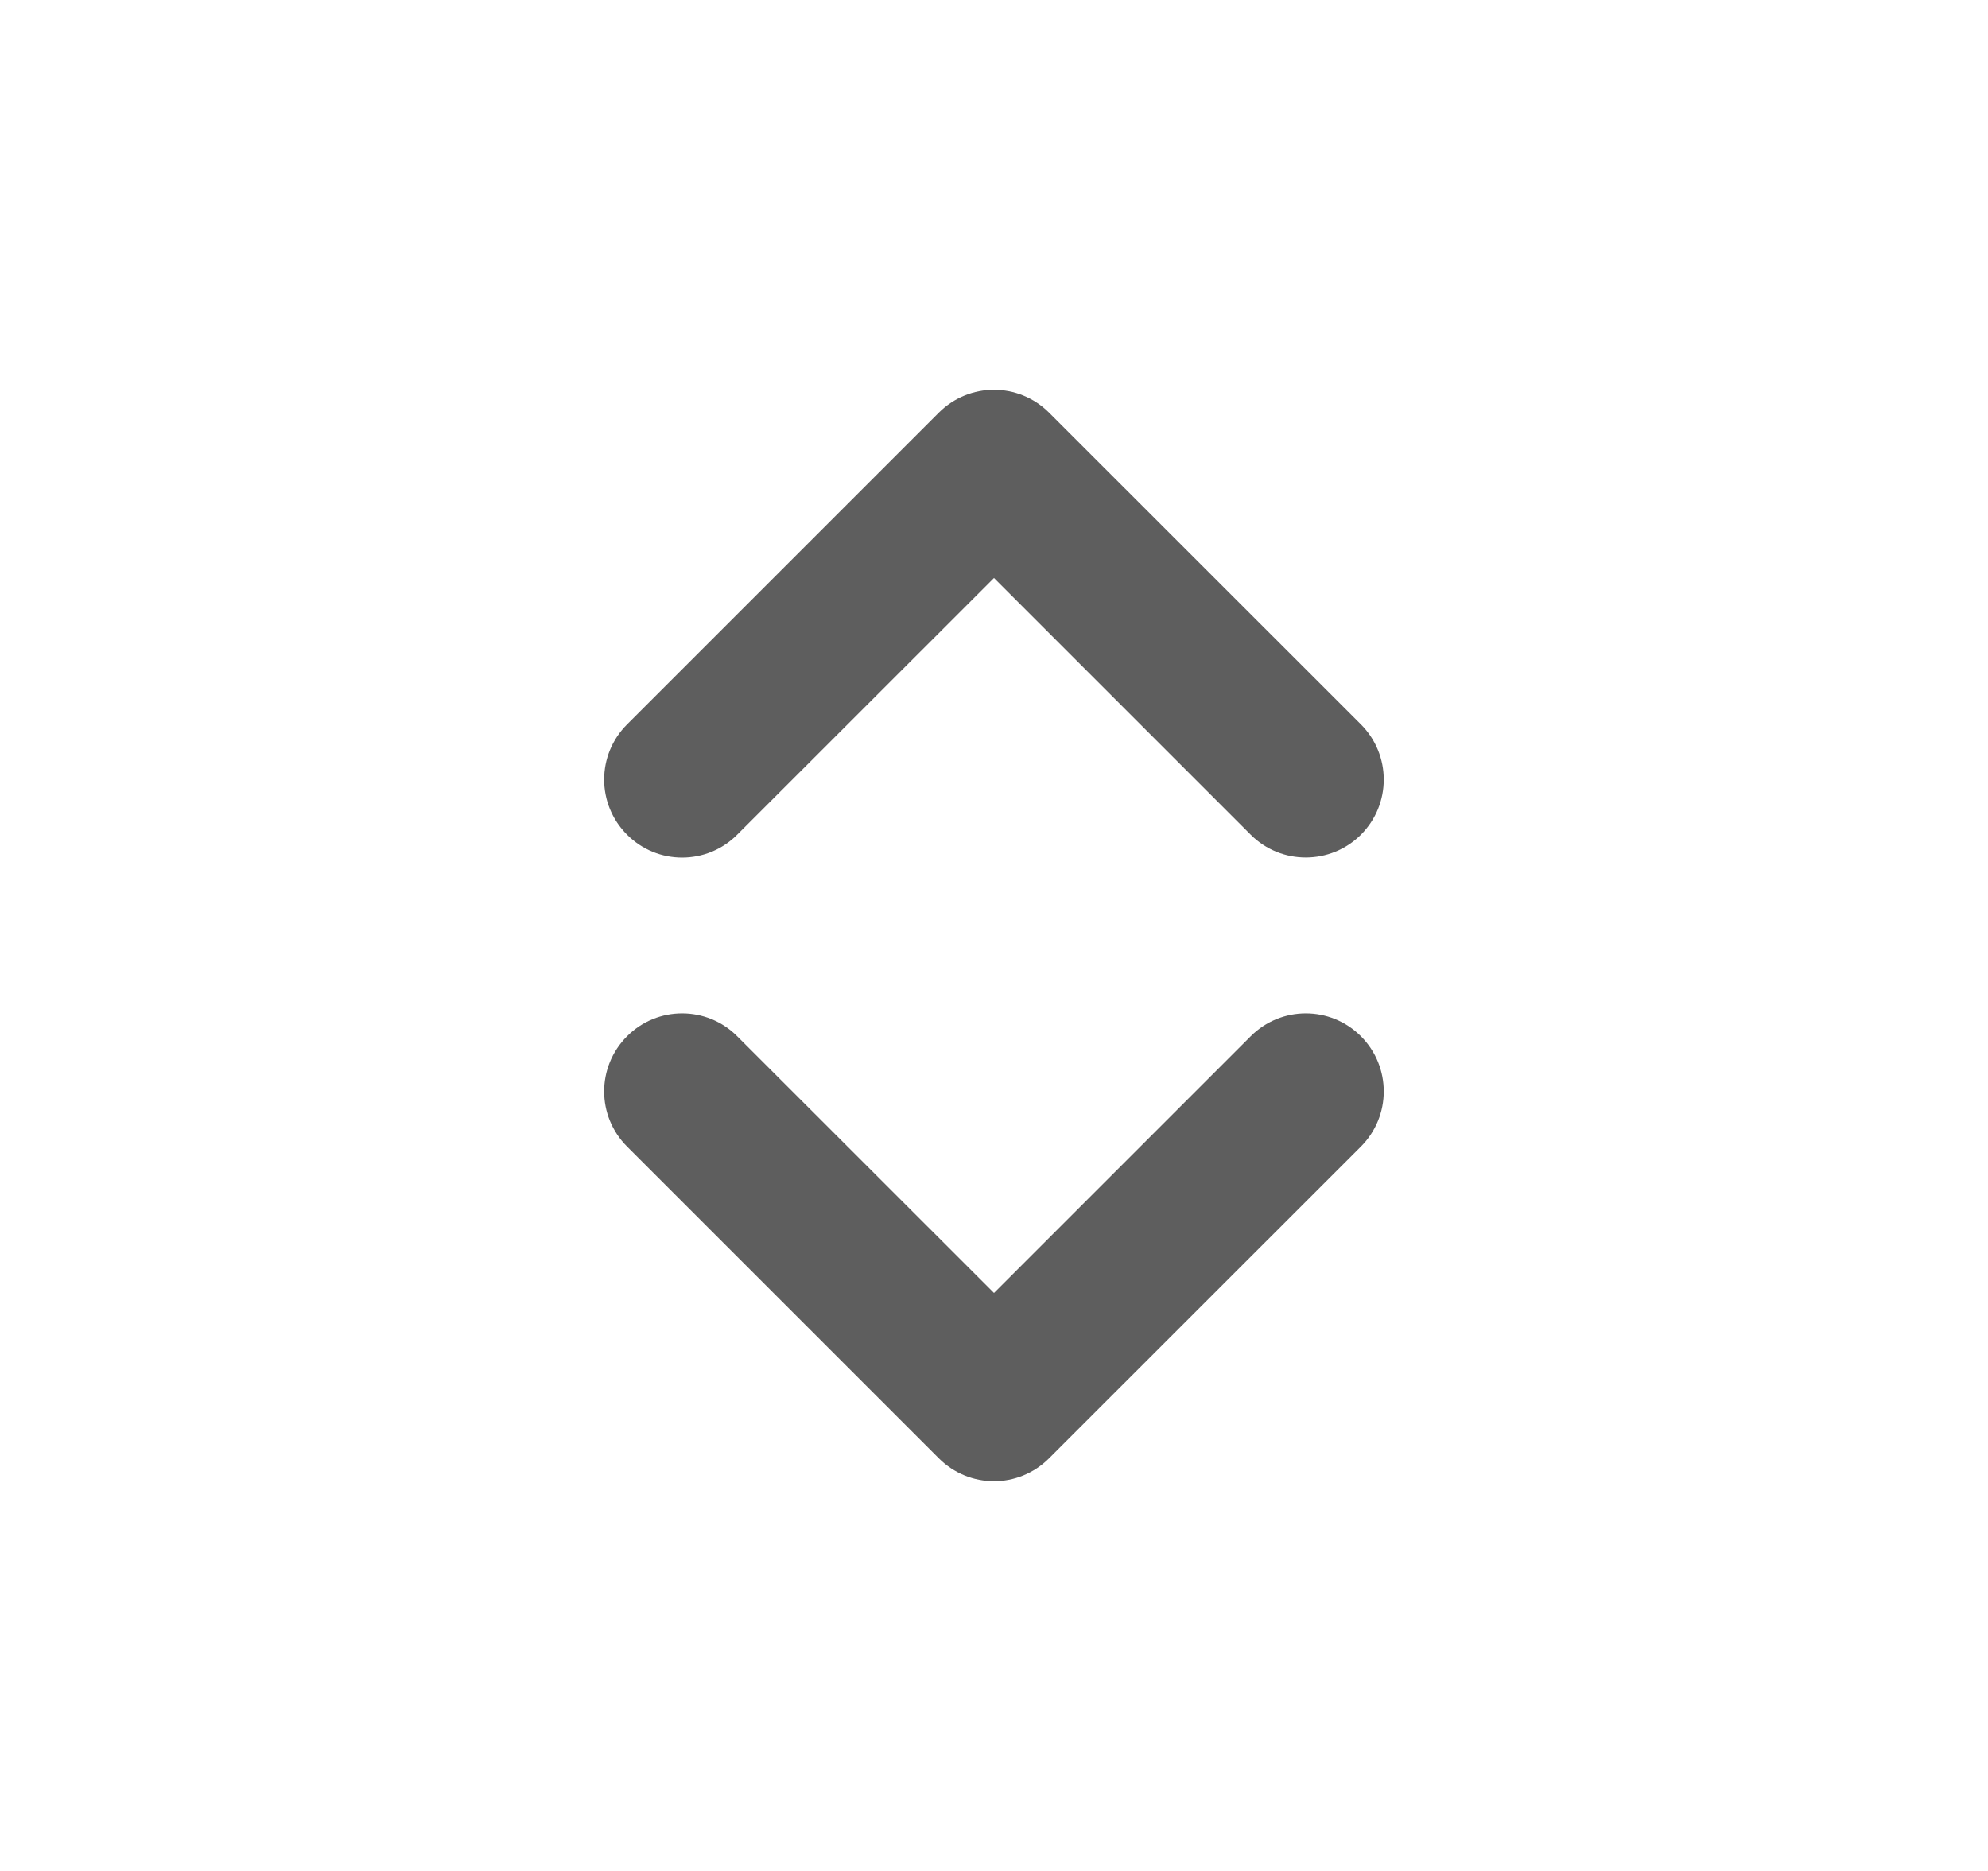
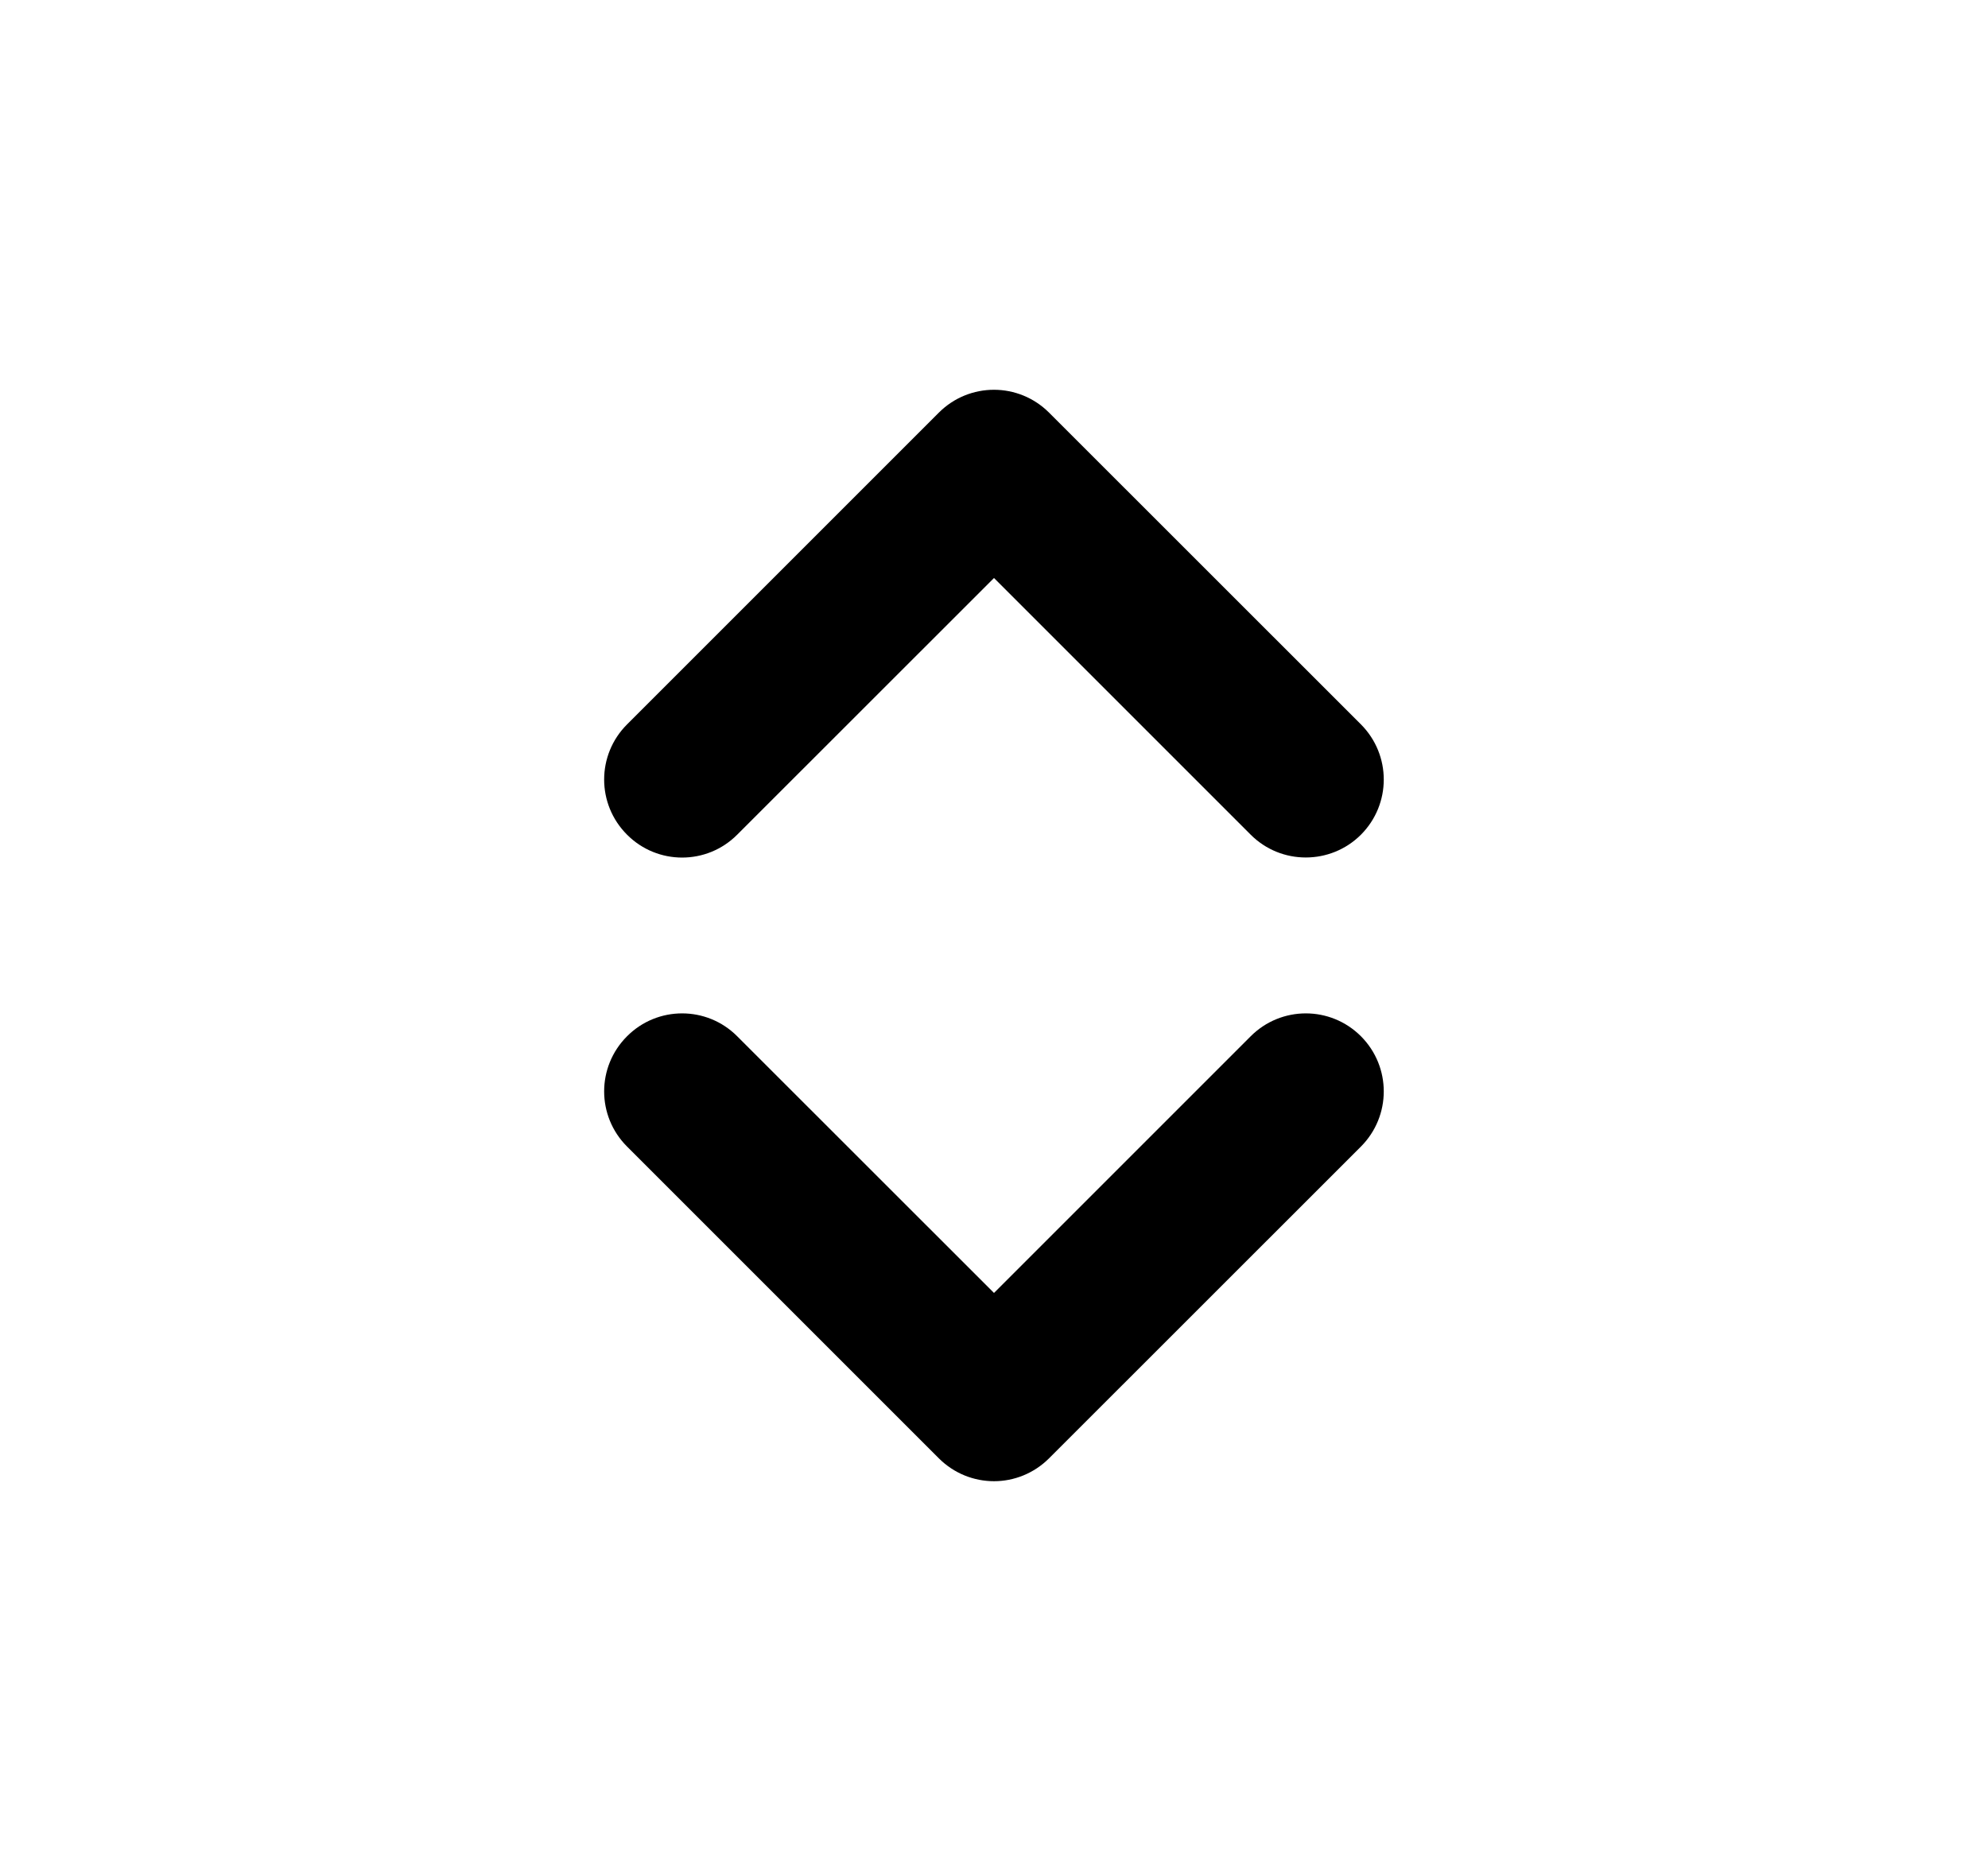
<svg xmlns="http://www.w3.org/2000/svg" width="17" height="16" viewBox="0 0 17 16" fill="none">
-   <path d="M11.638 8.862C11.898 9.123 11.898 9.544 11.638 9.805L8.971 12.471C8.841 12.601 8.67 12.667 8.5 12.667C8.329 12.667 8.158 12.601 8.028 12.471L5.362 9.805C5.101 9.544 5.101 9.123 5.362 8.862C5.622 8.601 6.044 8.601 6.304 8.862L8.5 11.057L10.695 8.862C10.956 8.601 11.377 8.601 11.638 8.862ZM6.304 7.138L8.5 4.943L10.695 7.138C10.825 7.268 10.995 7.333 11.166 7.333C11.337 7.333 11.508 7.268 11.638 7.138C11.898 6.877 11.898 6.456 11.638 6.195L8.971 3.529C8.71 3.268 8.289 3.268 8.028 3.529L5.362 6.195C5.101 6.456 5.101 6.877 5.362 7.138C5.622 7.399 6.044 7.399 6.304 7.138Z" fill="#5E5E5E" />
+   <path d="M11.638 8.862C11.898 9.123 11.898 9.544 11.638 9.805L8.971 12.471C8.841 12.601 8.67 12.667 8.5 12.667C8.329 12.667 8.158 12.601 8.028 12.471L5.362 9.805C5.101 9.544 5.101 9.123 5.362 8.862C5.622 8.601 6.044 8.601 6.304 8.862L8.5 11.057L10.695 8.862C10.956 8.601 11.377 8.601 11.638 8.862ZM6.304 7.138L8.5 4.943L10.695 7.138C10.825 7.268 10.995 7.333 11.166 7.333C11.337 7.333 11.508 7.268 11.638 7.138C11.898 6.877 11.898 6.456 11.638 6.195L8.971 3.529C8.71 3.268 8.289 3.268 8.028 3.529L5.362 6.195C5.101 6.456 5.101 6.877 5.362 7.138C5.622 7.399 6.044 7.399 6.304 7.138Z" fill="currentColor" />
</svg>
